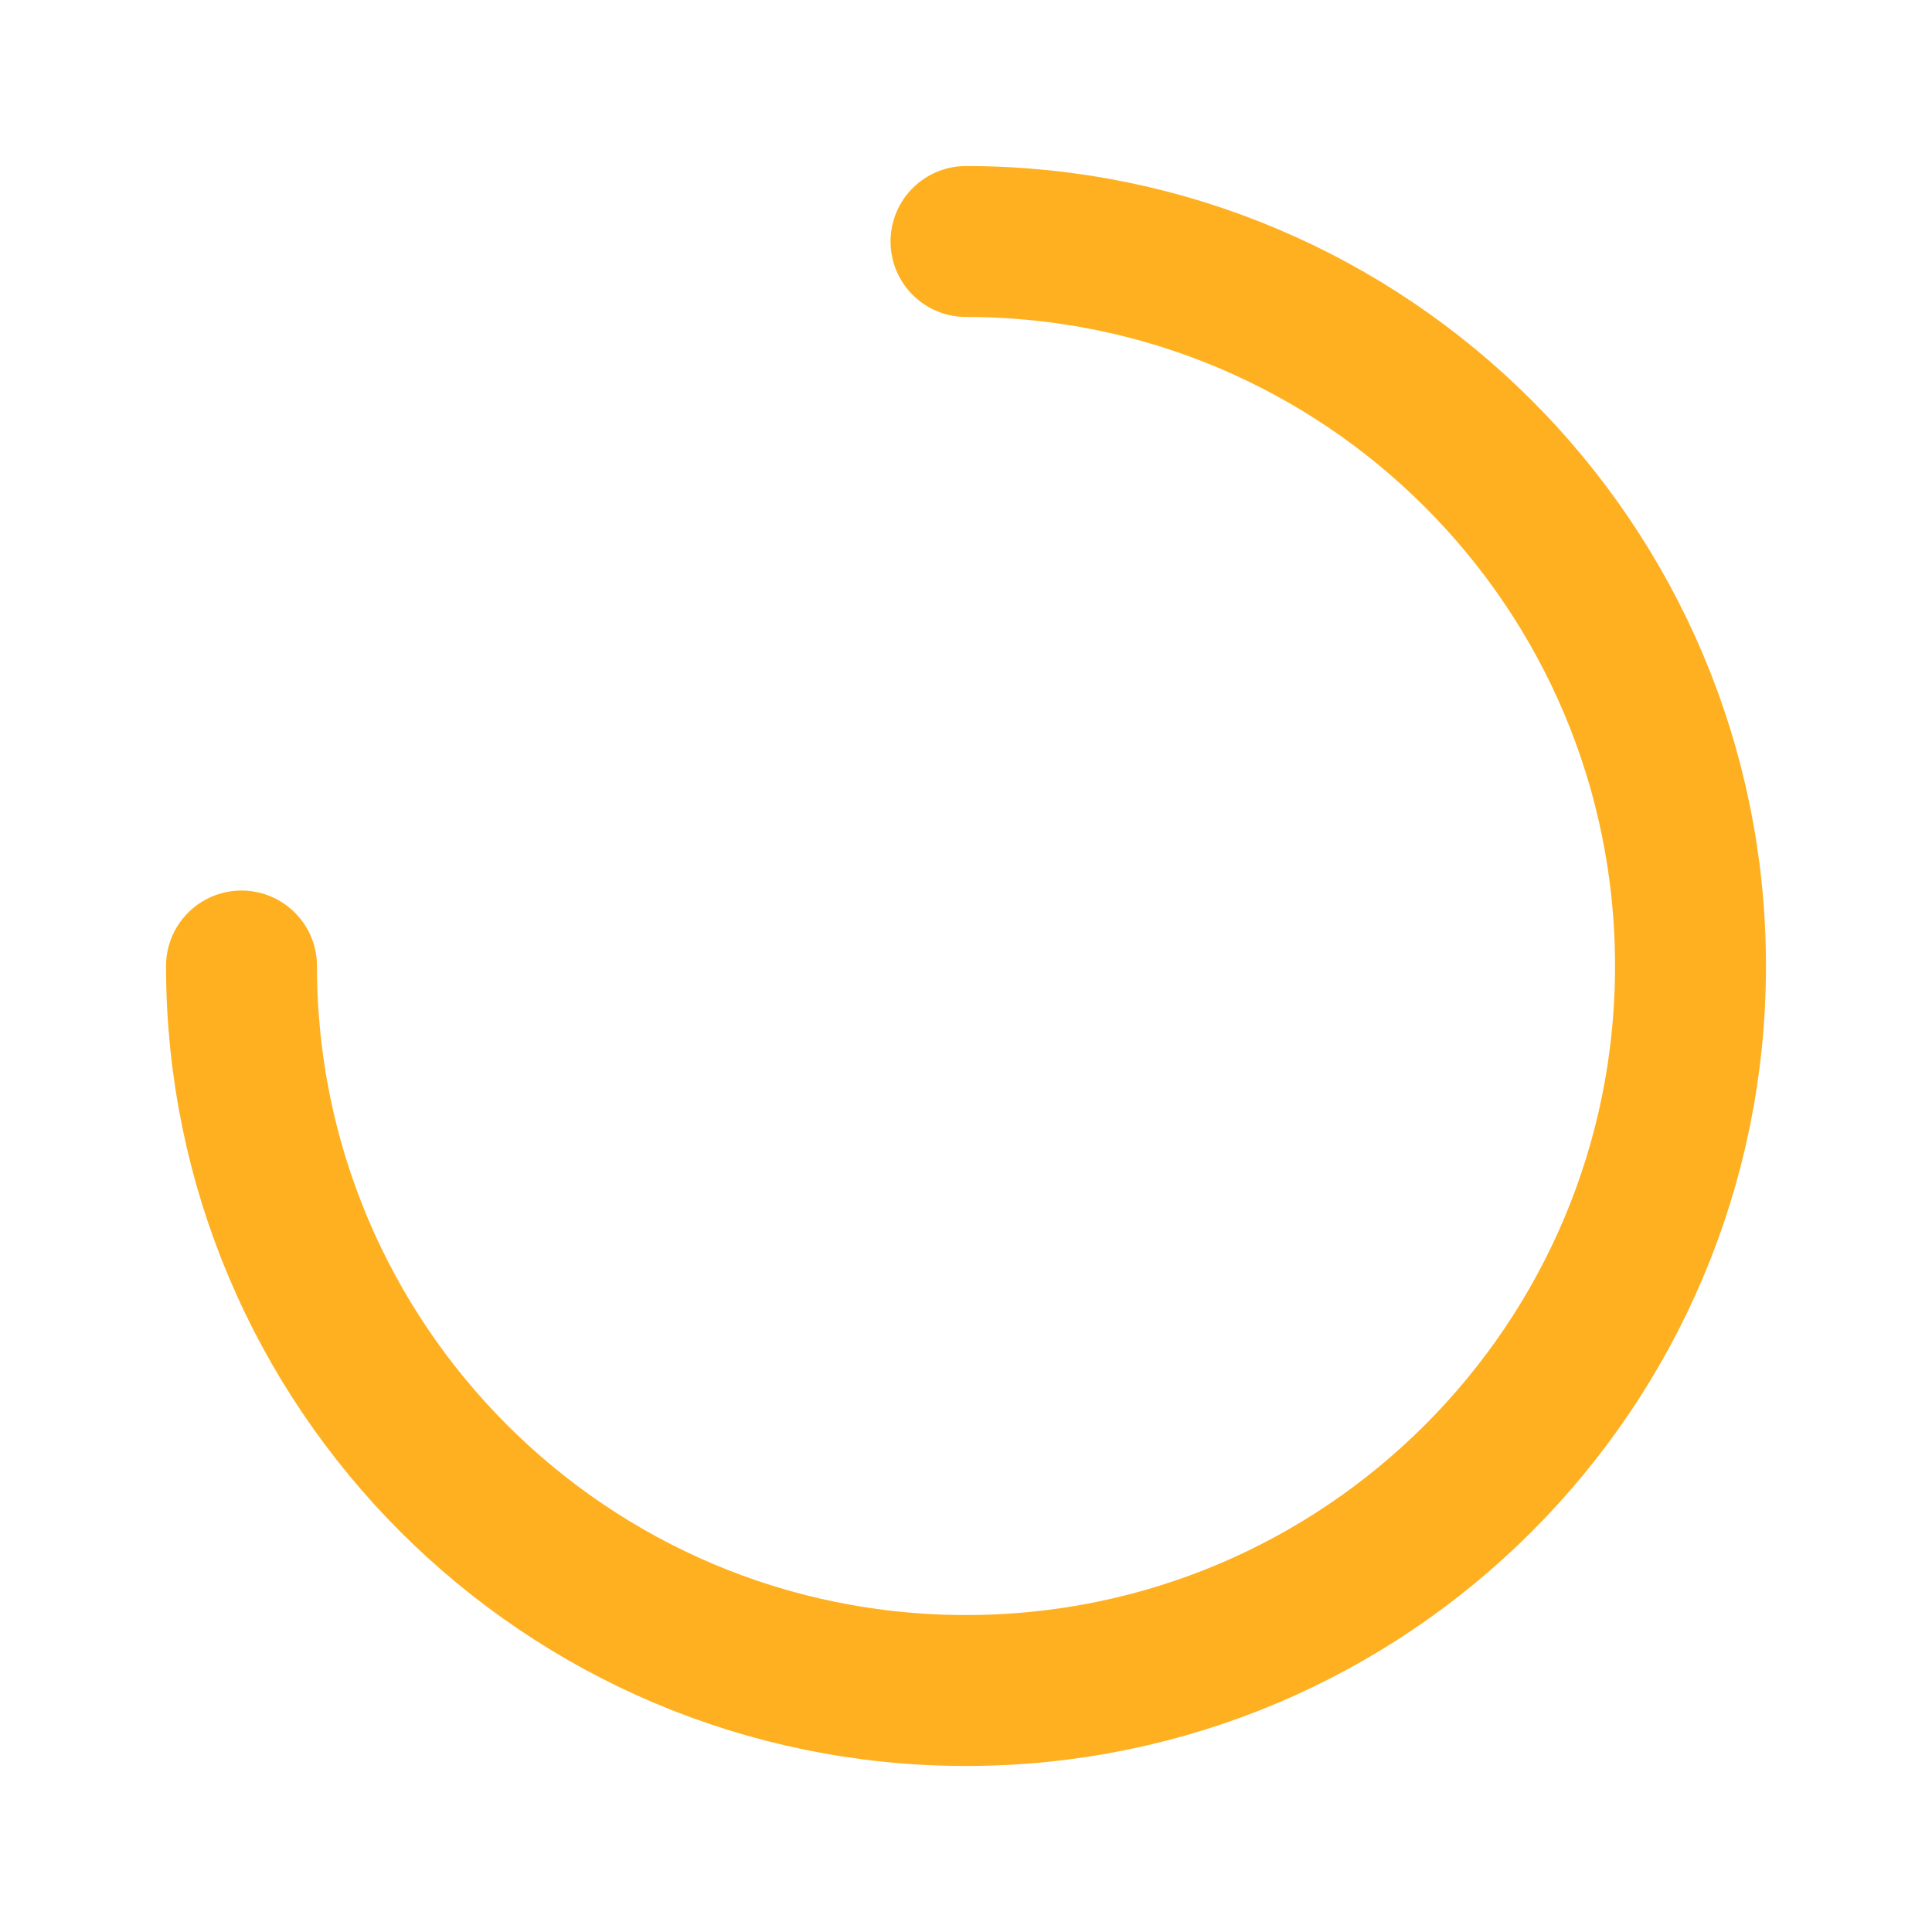
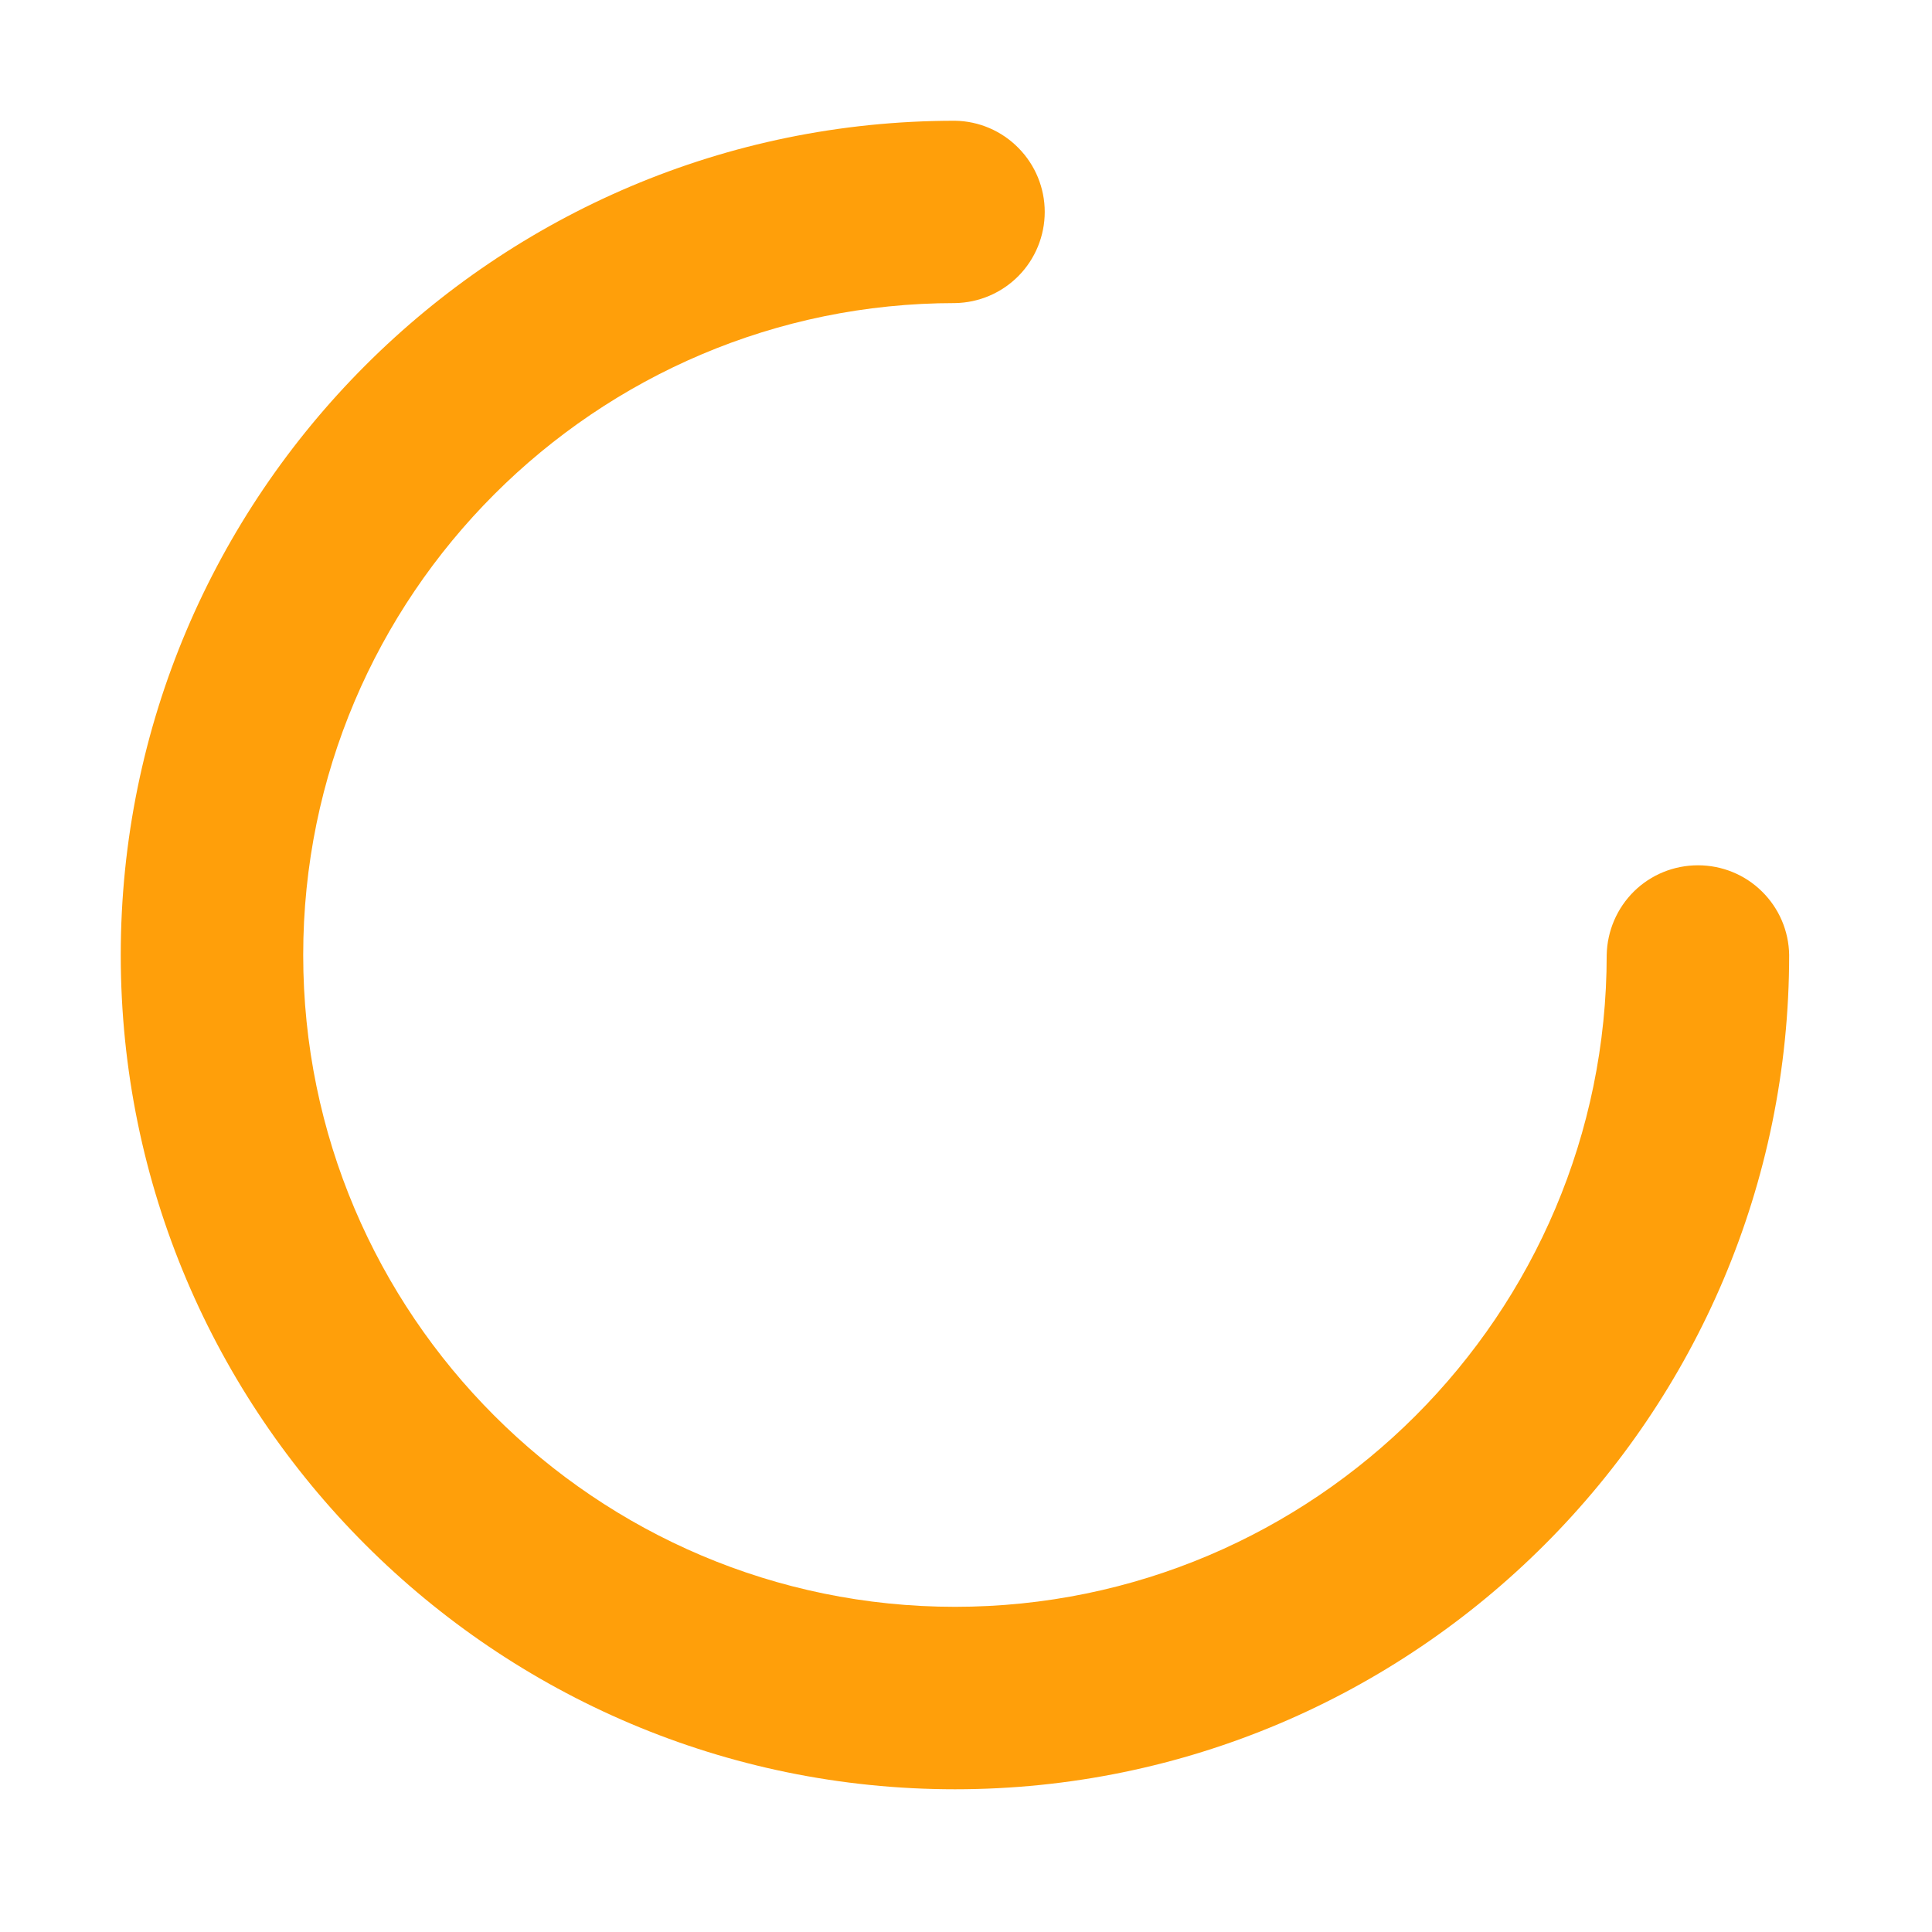
<svg xmlns="http://www.w3.org/2000/svg" width="16" height="16" viewBox="0 0 16 16" fill="none">
-   <g id="Frame 427324804">
-     <path id="Vector" d="M2 8C2 11.314 4.686 14 8 14C11.314 14 14 11.314 14 8C14 4.686 11.314 2 8 2" stroke="#FFB020" stroke-width="1.25" stroke-linecap="round" stroke-linejoin="round" />
-   </g>
+   <path d="M7.909 14.818C4.099 14.818 1 11.719 1 7.909C1 4.099 4.1 1 7.909 1C8.107 1.003 8.296 1.084 8.435 1.226C8.574 1.367 8.652 1.557 8.652 1.755C8.652 1.953 8.574 2.144 8.435 2.285C8.296 2.426 8.107 2.507 7.909 2.51C4.933 2.51 2.511 4.932 2.511 7.909C2.511 10.886 4.933 13.307 7.909 13.307C10.885 13.307 13.306 10.885 13.306 7.908C13.31 7.71 13.391 7.521 13.532 7.382C13.673 7.243 13.864 7.166 14.062 7.166C14.26 7.166 14.45 7.243 14.591 7.382C14.733 7.521 14.814 7.71 14.817 7.908C14.818 11.719 11.719 14.818 7.909 14.818Z" fill="#FF9F0A" />
</svg>
